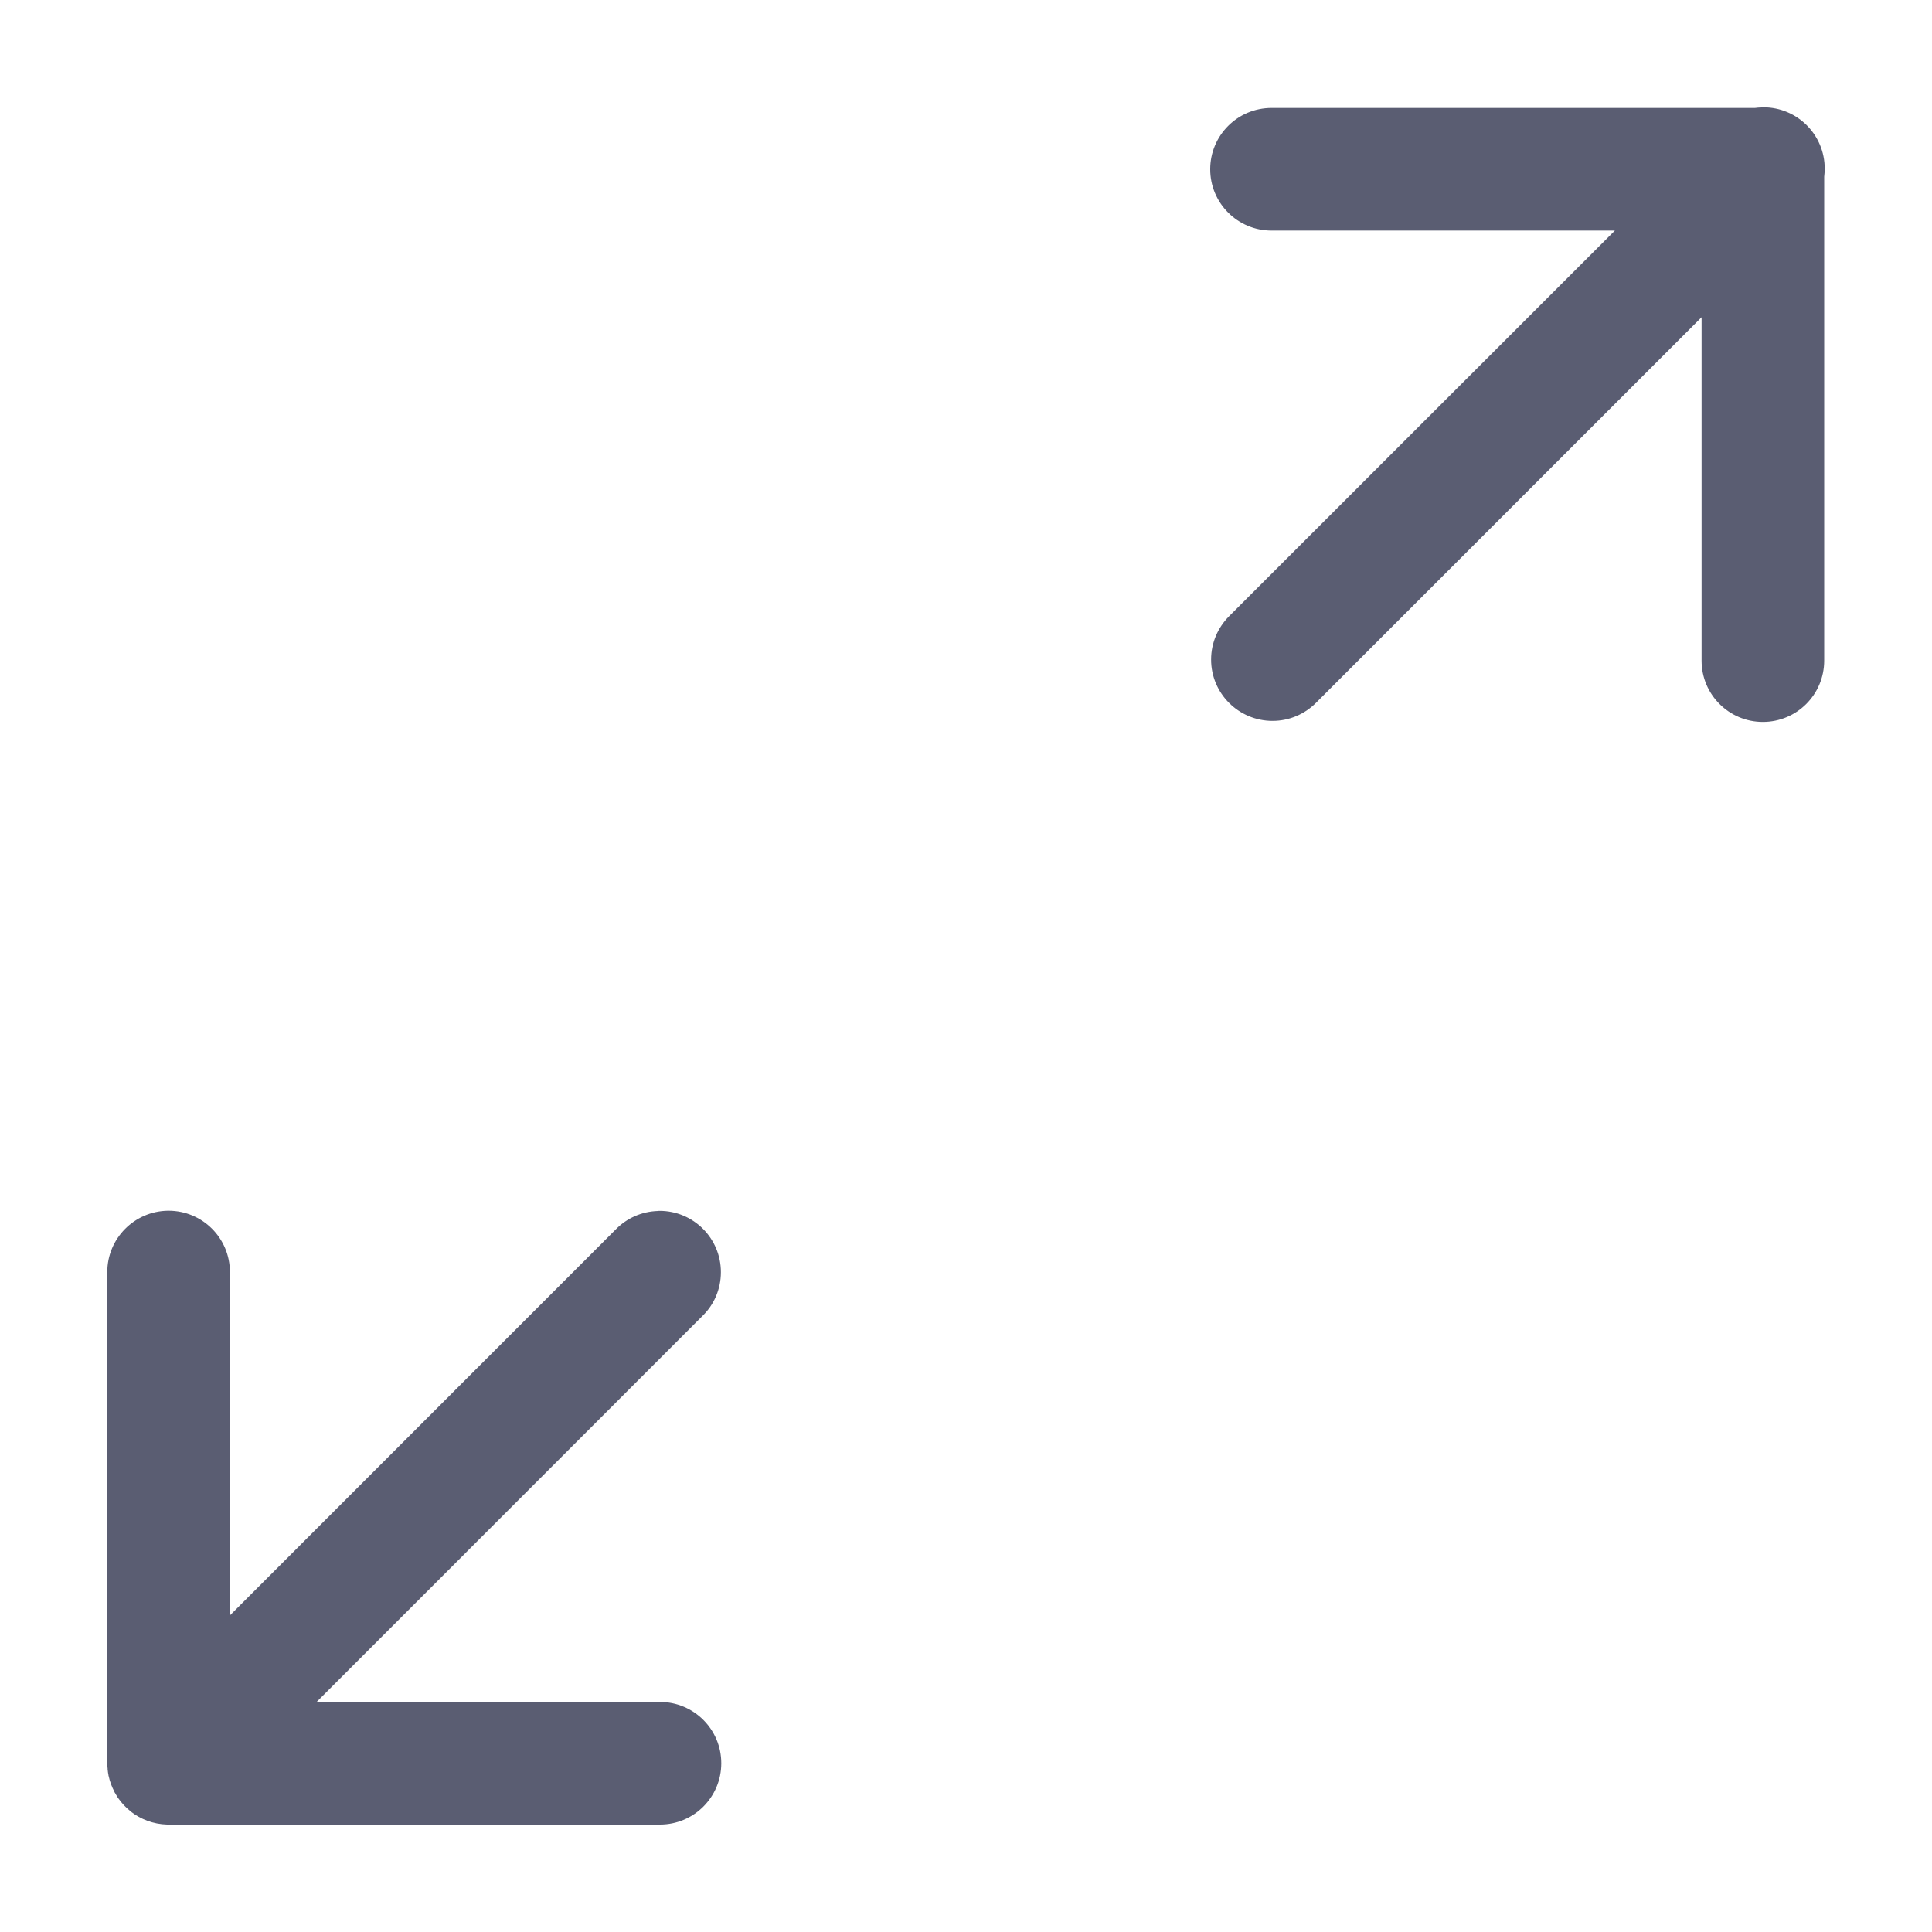
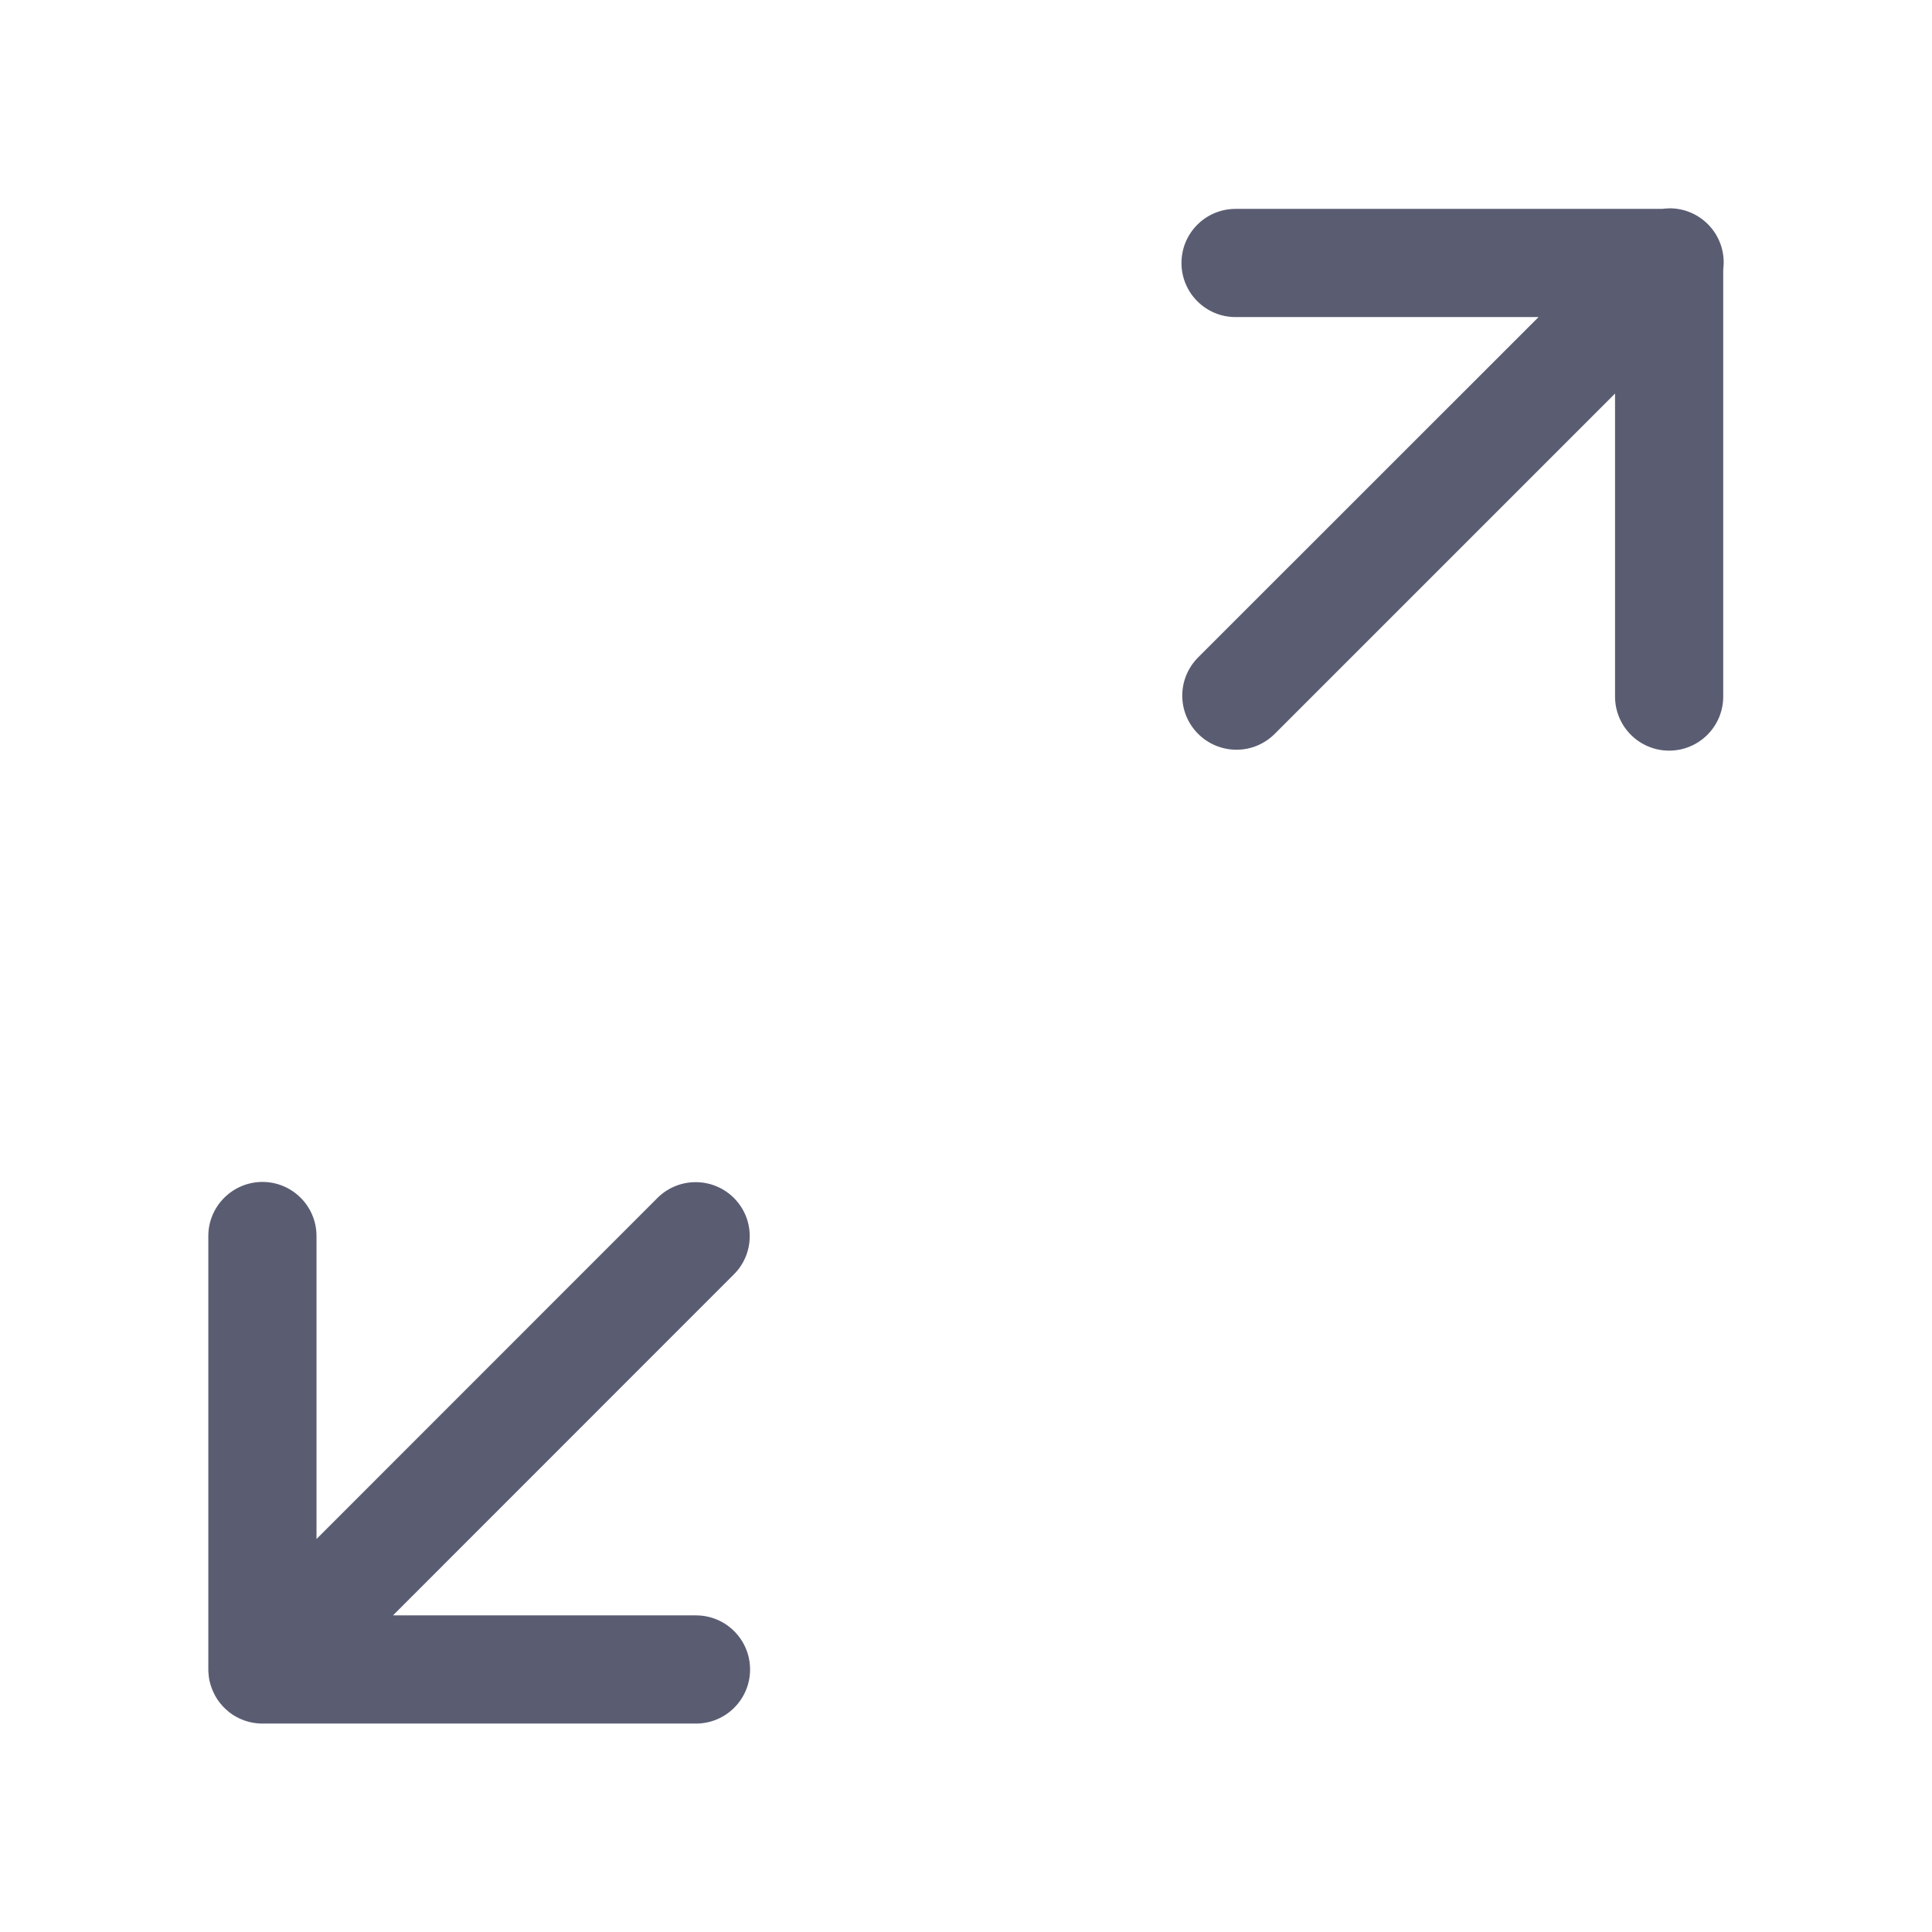
- <svg xmlns="http://www.w3.org/2000/svg" width="15" height="15" viewBox="0 0 15 15" fill="none">
-   <path d="M13.678 0.834C13.659 0.834 13.642 0.836 13.625 0.838L13.627 0.838H9.878C9.876 0.838 9.874 0.838 9.872 0.838C9.609 0.838 9.396 1.051 9.396 1.314C9.396 1.577 9.609 1.79 9.872 1.79C9.874 1.79 9.876 1.79 9.879 1.79H12.538L9.542 4.785C9.456 4.872 9.403 4.99 9.403 5.121C9.403 5.384 9.617 5.597 9.88 5.597C10.011 5.597 10.129 5.544 10.215 5.459L13.211 2.463V5.122C13.211 5.124 13.211 5.126 13.211 5.129C13.211 5.392 13.424 5.605 13.687 5.605C13.95 5.605 14.163 5.392 14.163 5.129C14.163 5.126 14.163 5.124 14.163 5.122V5.122V1.372C14.165 1.354 14.167 1.331 14.167 1.309C14.167 1.046 13.954 0.833 13.691 0.833C13.686 0.833 13.681 0.833 13.677 0.834H13.678ZM1.303 9.4C1.043 9.404 0.833 9.616 0.833 9.876C0.833 9.879 0.833 9.881 0.833 9.883V9.883V13.691C0.833 13.692 0.833 13.692 0.833 13.692C0.833 13.693 0.833 13.693 0.833 13.694C0.833 13.707 0.834 13.721 0.836 13.735L0.835 13.732C0.836 13.736 0.836 13.738 0.836 13.74V13.739C0.837 13.753 0.839 13.765 0.841 13.777L0.841 13.774C0.842 13.782 0.843 13.786 0.843 13.79L0.843 13.787C0.853 13.834 0.869 13.875 0.889 13.912L0.887 13.91C0.89 13.916 0.892 13.919 0.894 13.923L0.893 13.92C0.9 13.933 0.906 13.943 0.913 13.953L0.911 13.951C0.914 13.956 0.916 13.959 0.919 13.962L0.917 13.96C0.944 13.998 0.974 14.031 1.009 14.059L1.01 14.06C1.011 14.061 1.012 14.062 1.014 14.064L1.014 14.064C1.092 14.125 1.19 14.163 1.297 14.166H1.298C1.299 14.166 1.302 14.166 1.303 14.166C1.305 14.166 1.307 14.166 1.309 14.166H5.117C5.119 14.166 5.121 14.166 5.124 14.166C5.387 14.166 5.6 13.953 5.6 13.69C5.6 13.427 5.387 13.214 5.124 13.214C5.121 13.214 5.119 13.214 5.117 13.214H2.458L5.453 10.218C5.542 10.132 5.597 10.011 5.597 9.877C5.597 9.614 5.384 9.401 5.121 9.401C5.117 9.401 5.112 9.401 5.107 9.402H5.108C4.979 9.406 4.864 9.46 4.781 9.545L1.785 12.542V9.882C1.785 9.88 1.785 9.878 1.785 9.876C1.785 9.613 1.572 9.4 1.309 9.4C1.307 9.4 1.304 9.4 1.302 9.4H1.302H1.303Z" fill="#5A5D72" />
+ <svg xmlns="http://www.w3.org/2000/svg" width="17" height="17" viewBox="0 0 17 17" fill="none">
+   <path d="M14.678 1.834C14.659 1.834 14.642 1.836 14.625 1.838L14.627 1.838H10.878C10.876 1.838 10.874 1.838 10.872 1.838C10.609 1.838 10.396 2.051 10.396 2.314C10.396 2.577 10.609 2.79 10.872 2.79C10.874 2.79 10.876 2.79 10.879 2.79H13.538L10.542 5.785C10.456 5.872 10.403 5.99 10.403 6.121C10.403 6.384 10.617 6.597 10.88 6.597C11.011 6.597 11.129 6.544 11.215 6.459L14.211 3.463V6.122C14.211 6.124 14.211 6.126 14.211 6.129C14.211 6.392 14.424 6.605 14.687 6.605C14.95 6.605 15.163 6.392 15.163 6.129C15.163 6.126 15.163 6.124 15.163 6.122V6.122V2.372C15.165 2.354 15.167 2.331 15.167 2.309C15.167 2.046 14.954 1.833 14.691 1.833C14.686 1.833 14.681 1.833 14.677 1.834H14.678ZM2.303 10.4C2.043 10.404 1.833 10.616 1.833 10.876C1.833 10.879 1.833 10.881 1.833 10.883V10.883V14.691C1.833 14.692 1.833 14.692 1.833 14.692C1.833 14.693 1.833 14.693 1.833 14.694C1.833 14.707 1.834 14.721 1.836 14.735L1.835 14.732C1.836 14.736 1.836 14.738 1.836 14.74V14.739C1.837 14.753 1.839 14.765 1.841 14.777L1.841 14.774C1.842 14.782 1.843 14.786 1.843 14.79L1.843 14.787C1.853 14.834 1.869 14.875 1.889 14.912L1.887 14.91C1.89 14.916 1.892 14.919 1.894 14.923L1.893 14.92C1.9 14.933 1.906 14.943 1.913 14.953L1.911 14.951C1.914 14.956 1.916 14.959 1.919 14.962L1.917 14.96C1.944 14.998 1.974 15.031 2.009 15.059L2.01 15.06C2.011 15.061 2.012 15.062 2.014 15.064L2.014 15.064C2.092 15.125 2.19 15.163 2.297 15.166H2.298C2.299 15.166 2.302 15.166 2.303 15.166C2.305 15.166 2.307 15.166 2.309 15.166H6.117C6.119 15.166 6.121 15.166 6.124 15.166C6.387 15.166 6.6 14.953 6.6 14.69C6.6 14.427 6.387 14.214 6.124 14.214C6.121 14.214 6.119 14.214 6.117 14.214H3.458L6.453 11.218C6.542 11.132 6.597 11.011 6.597 10.877C6.597 10.614 6.384 10.402 6.121 10.402C6.117 10.402 6.112 10.402 6.107 10.402H6.108C5.979 10.406 5.864 10.46 5.781 10.545L2.785 13.542V10.883C2.785 10.88 2.785 10.878 2.785 10.876C2.785 10.613 2.572 10.4 2.309 10.4C2.307 10.4 2.304 10.4 2.302 10.4H2.302H2.303Z" fill="#5A5D72" />
</svg>
